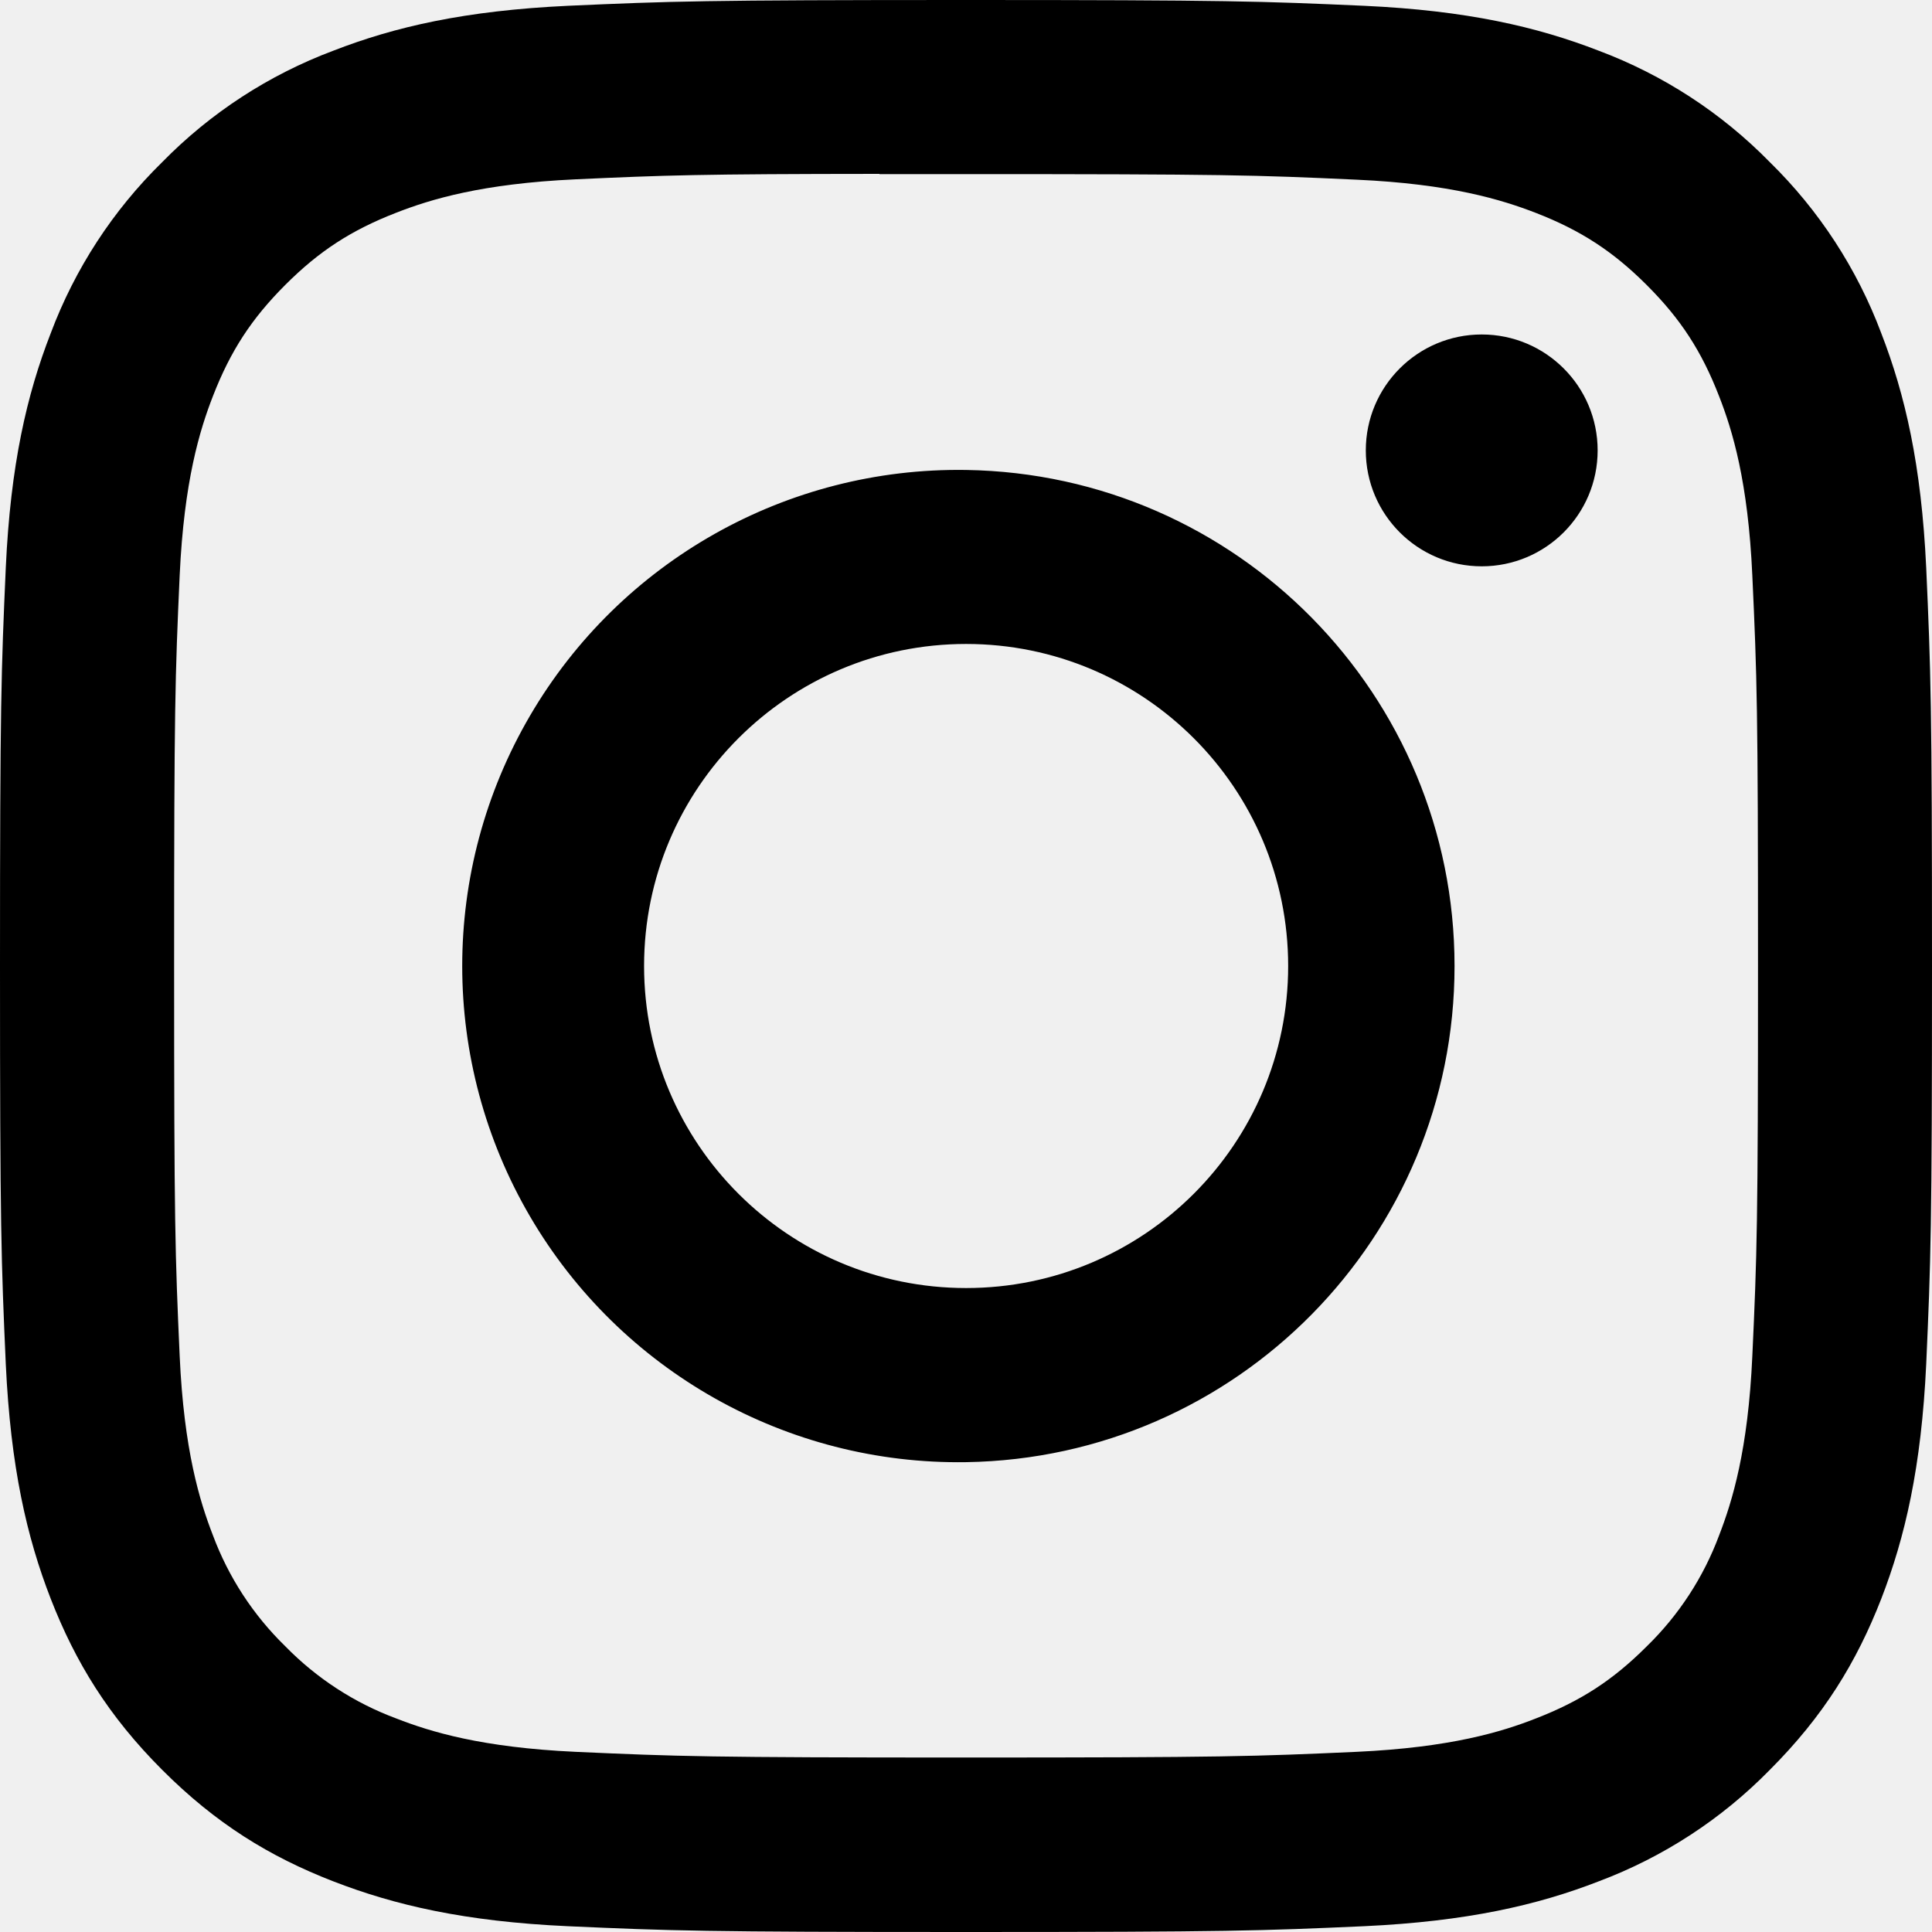
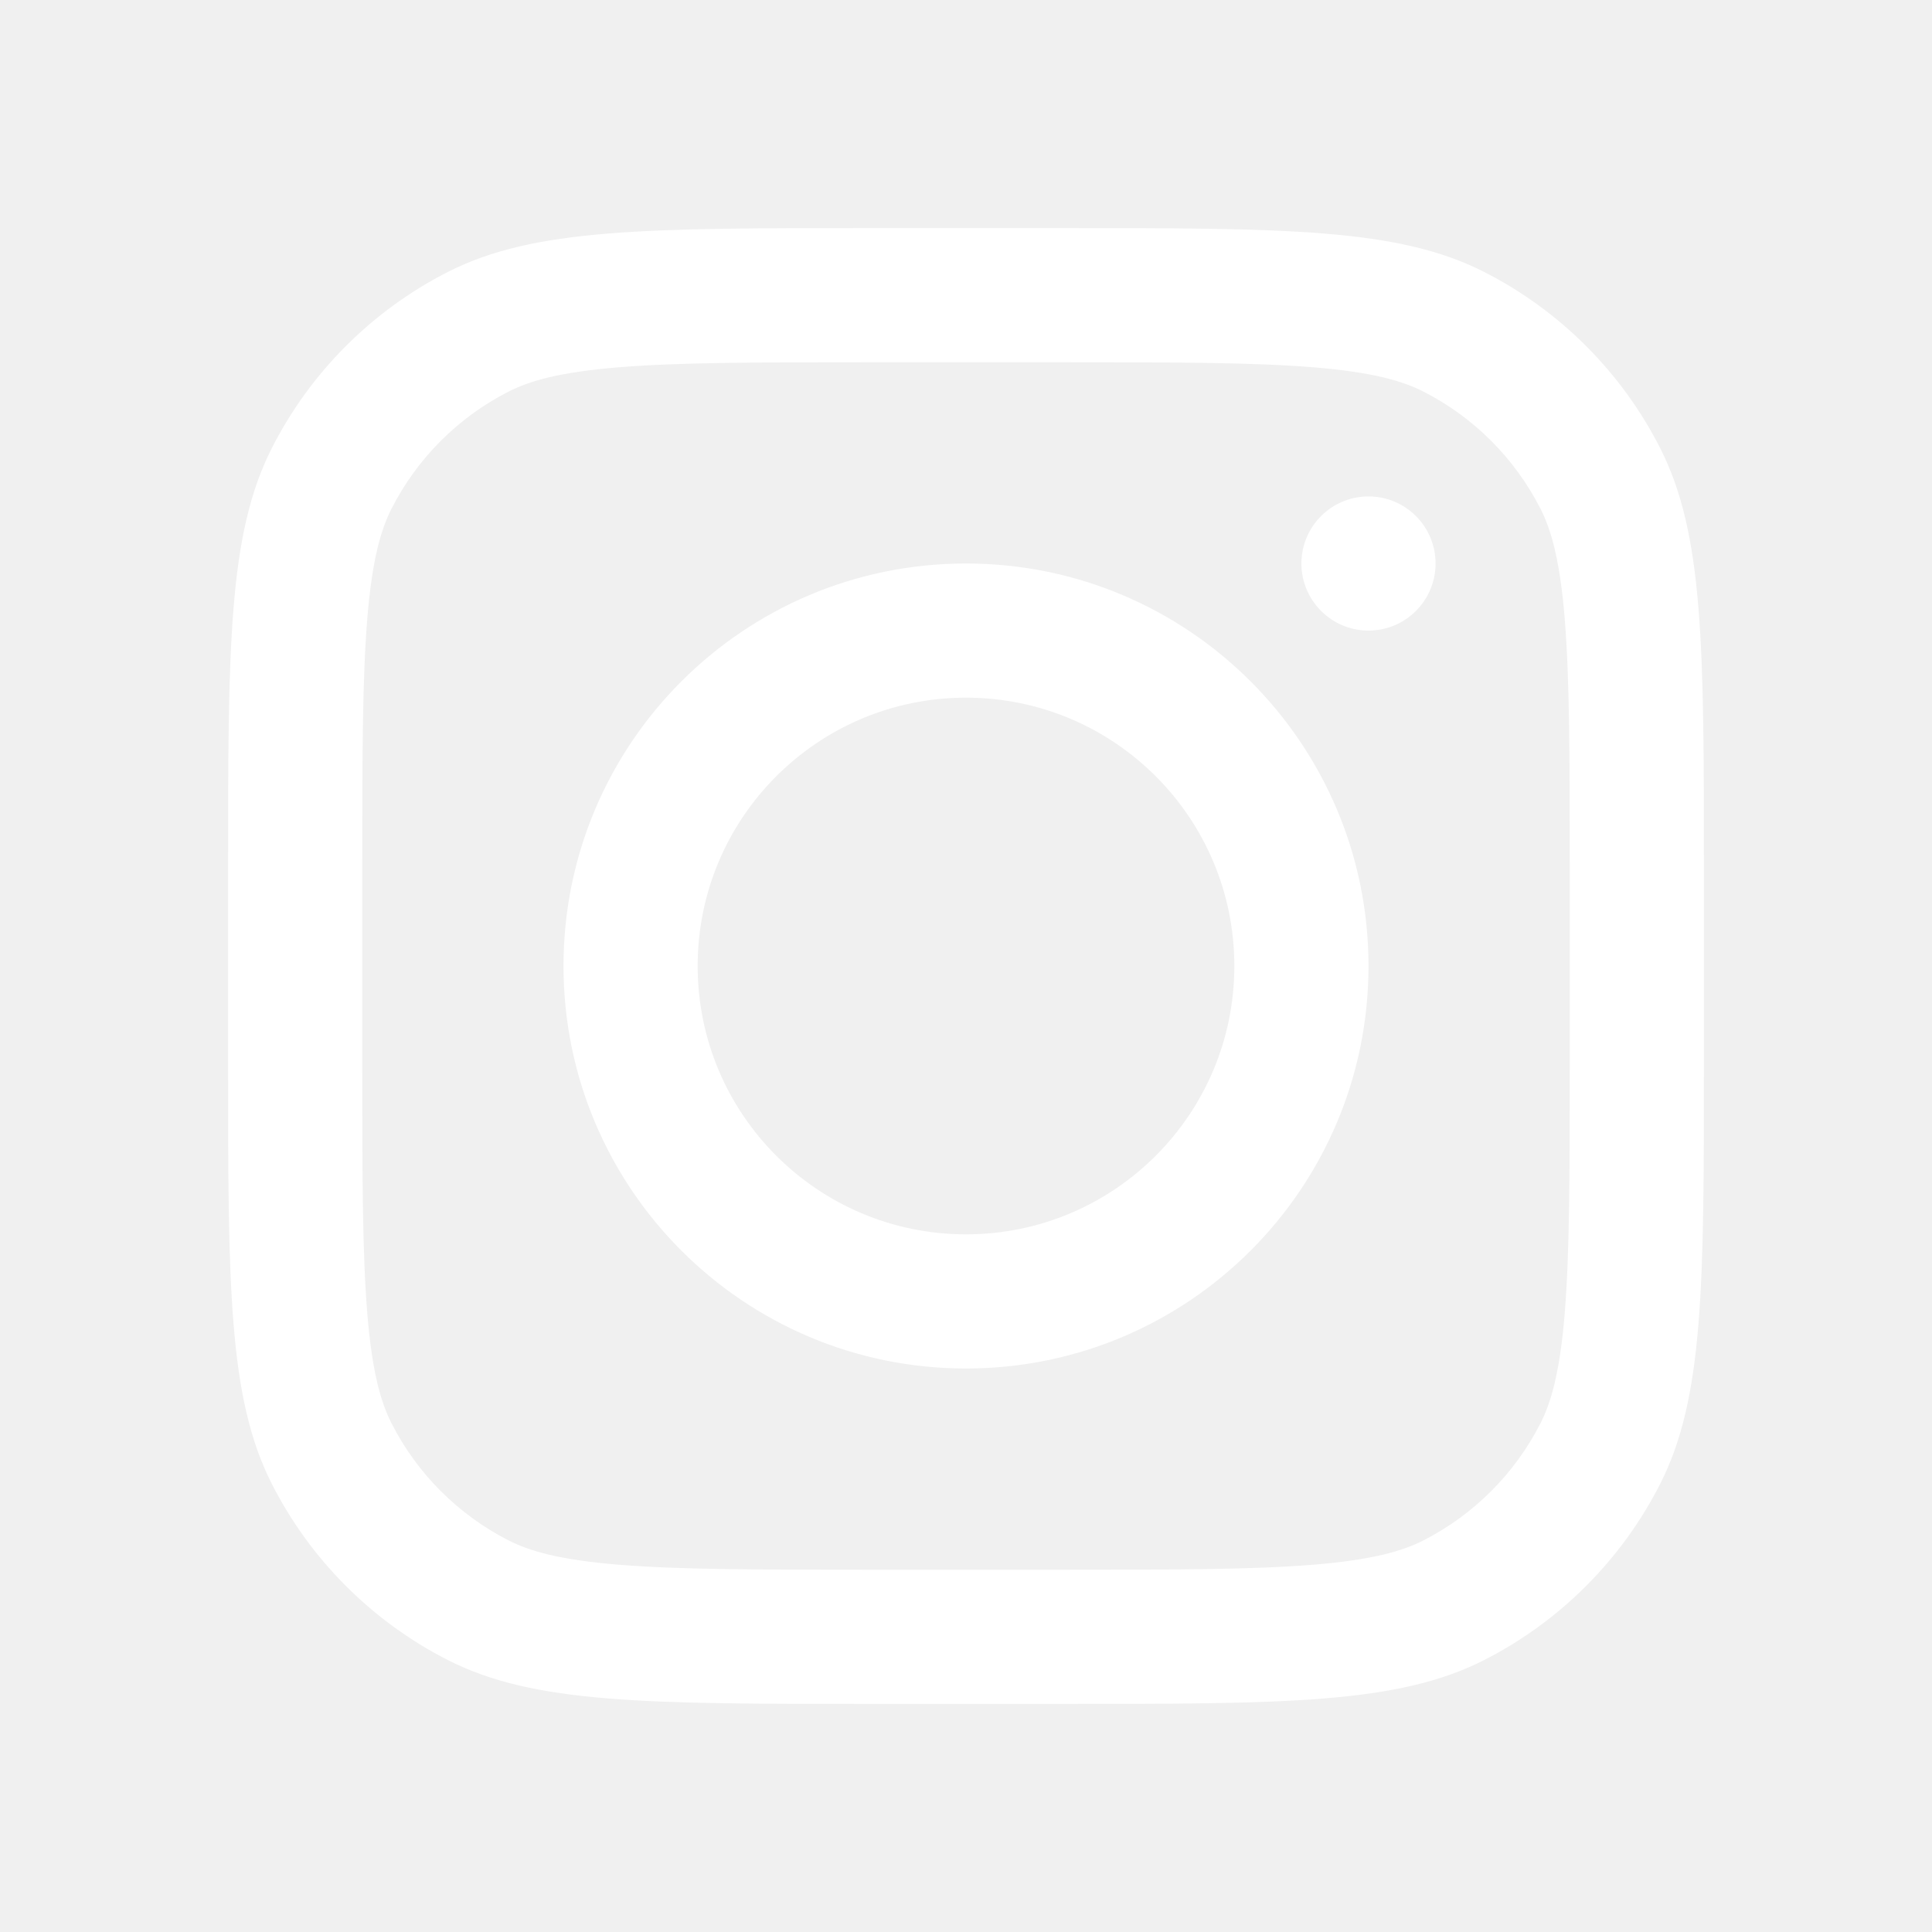
- <svg xmlns="http://www.w3.org/2000/svg" width="16" height="16" fill="currentColor" class="bi bi-instagram" viewBox="0 0 16 16">
-   <path d="M8 0C5.829 0 5.556.01 4.703.048 3.85.088 3.269.222 2.76.42a3.9 3.9 0 0 0-1.417.923A3.9 3.9 0 0 0 .42 2.76C.222 3.268.087 3.85.048 4.7.01 5.555 0 5.827 0 8.001c0 2.172.01 2.444.048 3.297.04.852.174 1.433.372 1.942.205.526.478.972.923 1.417.444.445.89.719 1.416.923.51.198 1.09.333 1.942.372C5.555 15.99 5.827 16 8 16s2.444-.01 3.298-.048c.851-.04 1.434-.174 1.943-.372a3.9 3.9 0 0 0 1.416-.923c.445-.445.718-.891.923-1.417.197-.509.332-1.09.372-1.942C15.99 10.445 16 10.173 16 8s-.01-2.445-.048-3.299c-.04-.851-.175-1.433-.372-1.941a3.9 3.9 0 0 0-.923-1.417A3.9 3.9 0 0 0 13.24.42c-.51-.198-1.092-.333-1.943-.372C10.443.01 10.172 0 7.998 0zm-.717 1.442h.718c2.136 0 2.389.007 3.232.046.78.035 1.204.166 1.486.275.373.145.64.319.92.599s.453.546.598.92c.11.281.24.705.275 1.485.039.843.047 1.096.047 3.231s-.008 2.389-.047 3.232c-.035.78-.166 1.203-.275 1.485a2.5 2.5 0 0 1-.599.919c-.28.28-.546.453-.92.598-.28.11-.704.24-1.485.276-.843.038-1.096.047-3.232.047s-2.39-.009-3.233-.047c-.78-.036-1.203-.166-1.485-.276a2.5 2.5 0 0 1-.92-.598 2.5 2.5 0 0 1-.6-.92c-.109-.281-.24-.705-.275-1.485-.038-.843-.046-1.096-.046-3.233s.008-2.388.046-3.231c.036-.78.166-1.204.276-1.486.145-.373.319-.64.599-.92s.546-.453.92-.598c.282-.11.705-.24 1.485-.276.738-.034 1.024-.044 2.515-.045zm4.988 1.328a.96.96 0 1 0 0 1.92.96.96 0 0 0 0-1.92m-4.27 1.122a4.109 4.109 0 1 0 0 8.217 4.109 4.109 0 0 0 0-8.217m0 1.441a2.667 2.667 0 1 1 0 5.334 2.667 2.667 0 0 1 0-5.334" />
+ <svg xmlns="http://www.w3.org/2000/svg" width="70px" height="70px" viewBox="-2.4 -2.4 28.80 28.80" fill="none" stroke="#ffffff" stroke-width="0" transform="rotate(0)matrix(1, 0, 0, 1, 0, 0)">
+   <g id="SVGRepo_bgCarrier" stroke-width="0" />
+   <g id="SVGRepo_tracerCarrier" stroke-linecap="round" stroke-linejoin="round" />
+   <g id="SVGRepo_iconCarrier">
+     <path fill-rule="evenodd" clip-rule="evenodd" d="M12 18C15.314 18 18 15.314 18 12C18 8.686 15.314 6 12 6C8.686 6 6 8.686 6 12C6 15.314 8.686 18 12 18ZM12 16C14.209 16 16 14.209 16 12C16 9.791 14.209 8 12 8C9.791 8 8 9.791 8 12C8 14.209 9.791 16 12 16Z" fill="#ffffff" />
+     <path d="M18 5C17.448 5 17 5.448 17 6C17 6.552 17.448 7 18 7C18.552 7 19 6.552 19 6C19 5.448 18.552 5 18 5Z" fill="#ffffff" />
+     <path fill-rule="evenodd" clip-rule="evenodd" d="M1.654 4.276C1 5.56 1 7.24 1 10.6V13.4C1 16.76 1 18.441 1.654 19.724C2.229 20.853 3.147 21.771 4.276 22.346C5.56 23 7.24 23 10.6 23H13.4C16.76 23 18.441 23 19.724 22.346C20.853 21.771 21.771 20.853 22.346 19.724C23 18.441 23 16.76 23 13.4V10.6C23 7.24 23 5.56 22.346 4.276C21.771 3.147 20.853 2.229 19.724 1.654C18.441 1 16.76 1 13.4 1H10.6C7.24 1 5.56 1 4.276 1.654C3.147 2.229 2.229 3.147 1.654 4.276ZM13.4 3H10.6C8.887 3 7.722 3.002 6.822 3.075C5.945 3.147 5.497 3.277 5.184 3.436C4.431 3.819 3.819 4.431 3.436 5.184C3.277 5.497 3.147 5.945 3.075 6.822C3.002 7.722 3 8.887 3 10.6V13.4C3 15.113 3.002 16.278 3.075 17.178C3.147 18.055 3.277 18.503 3.436 18.816C3.819 19.569 4.431 20.18 5.184 20.564C5.497 20.723 5.945 20.853 6.822 20.925C7.722 20.998 8.887 21 10.6 21H13.4C15.113 21 16.278 20.998 17.178 20.925C18.055 20.853 18.503 20.723 18.816 20.564C19.569 20.18 20.18 19.569 20.564 18.816C20.723 18.503 20.853 18.055 20.925 17.178C20.998 16.278 21 15.113 21 13.4V10.6C21 8.887 20.998 7.722 20.925 6.822C20.853 5.945 20.723 5.497 20.564 5.184C20.18 4.431 19.569 3.819 18.816 3.436C18.503 3.277 18.055 3.147 17.178 3.075C16.278 3.002 15.113 3 13.4 3Z" fill="#ffffff" />
+   </g>
</svg>
